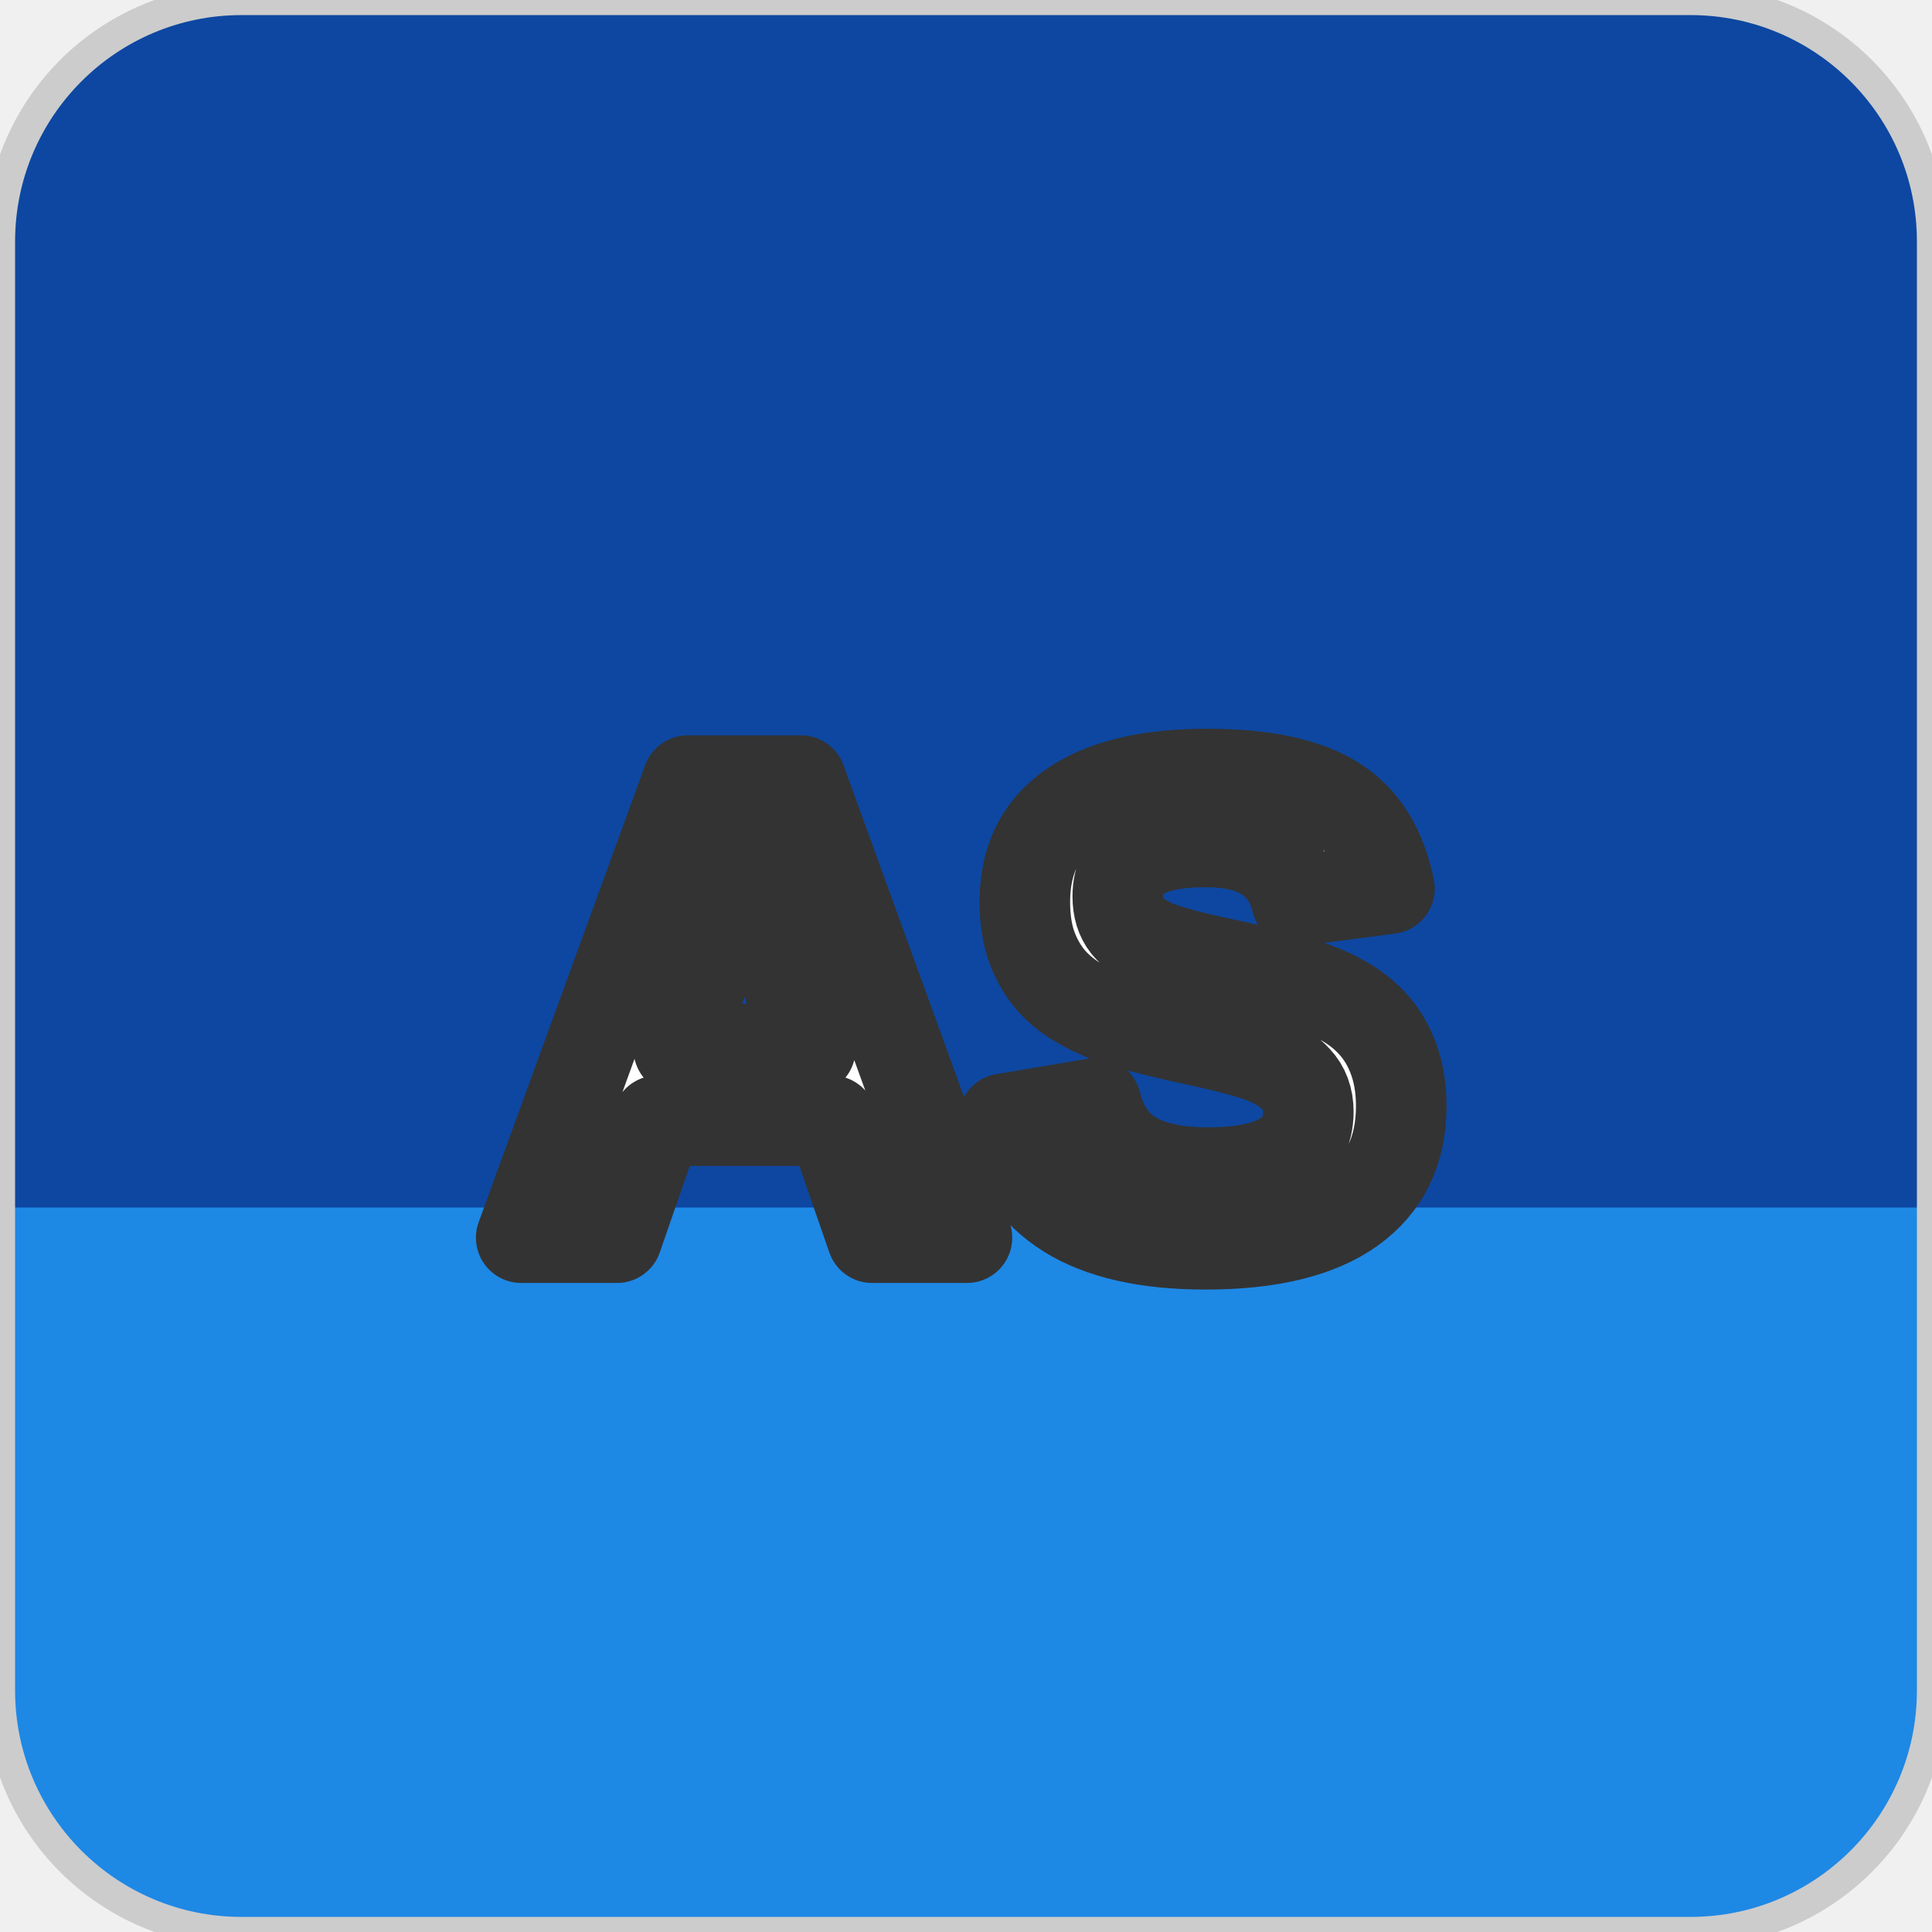
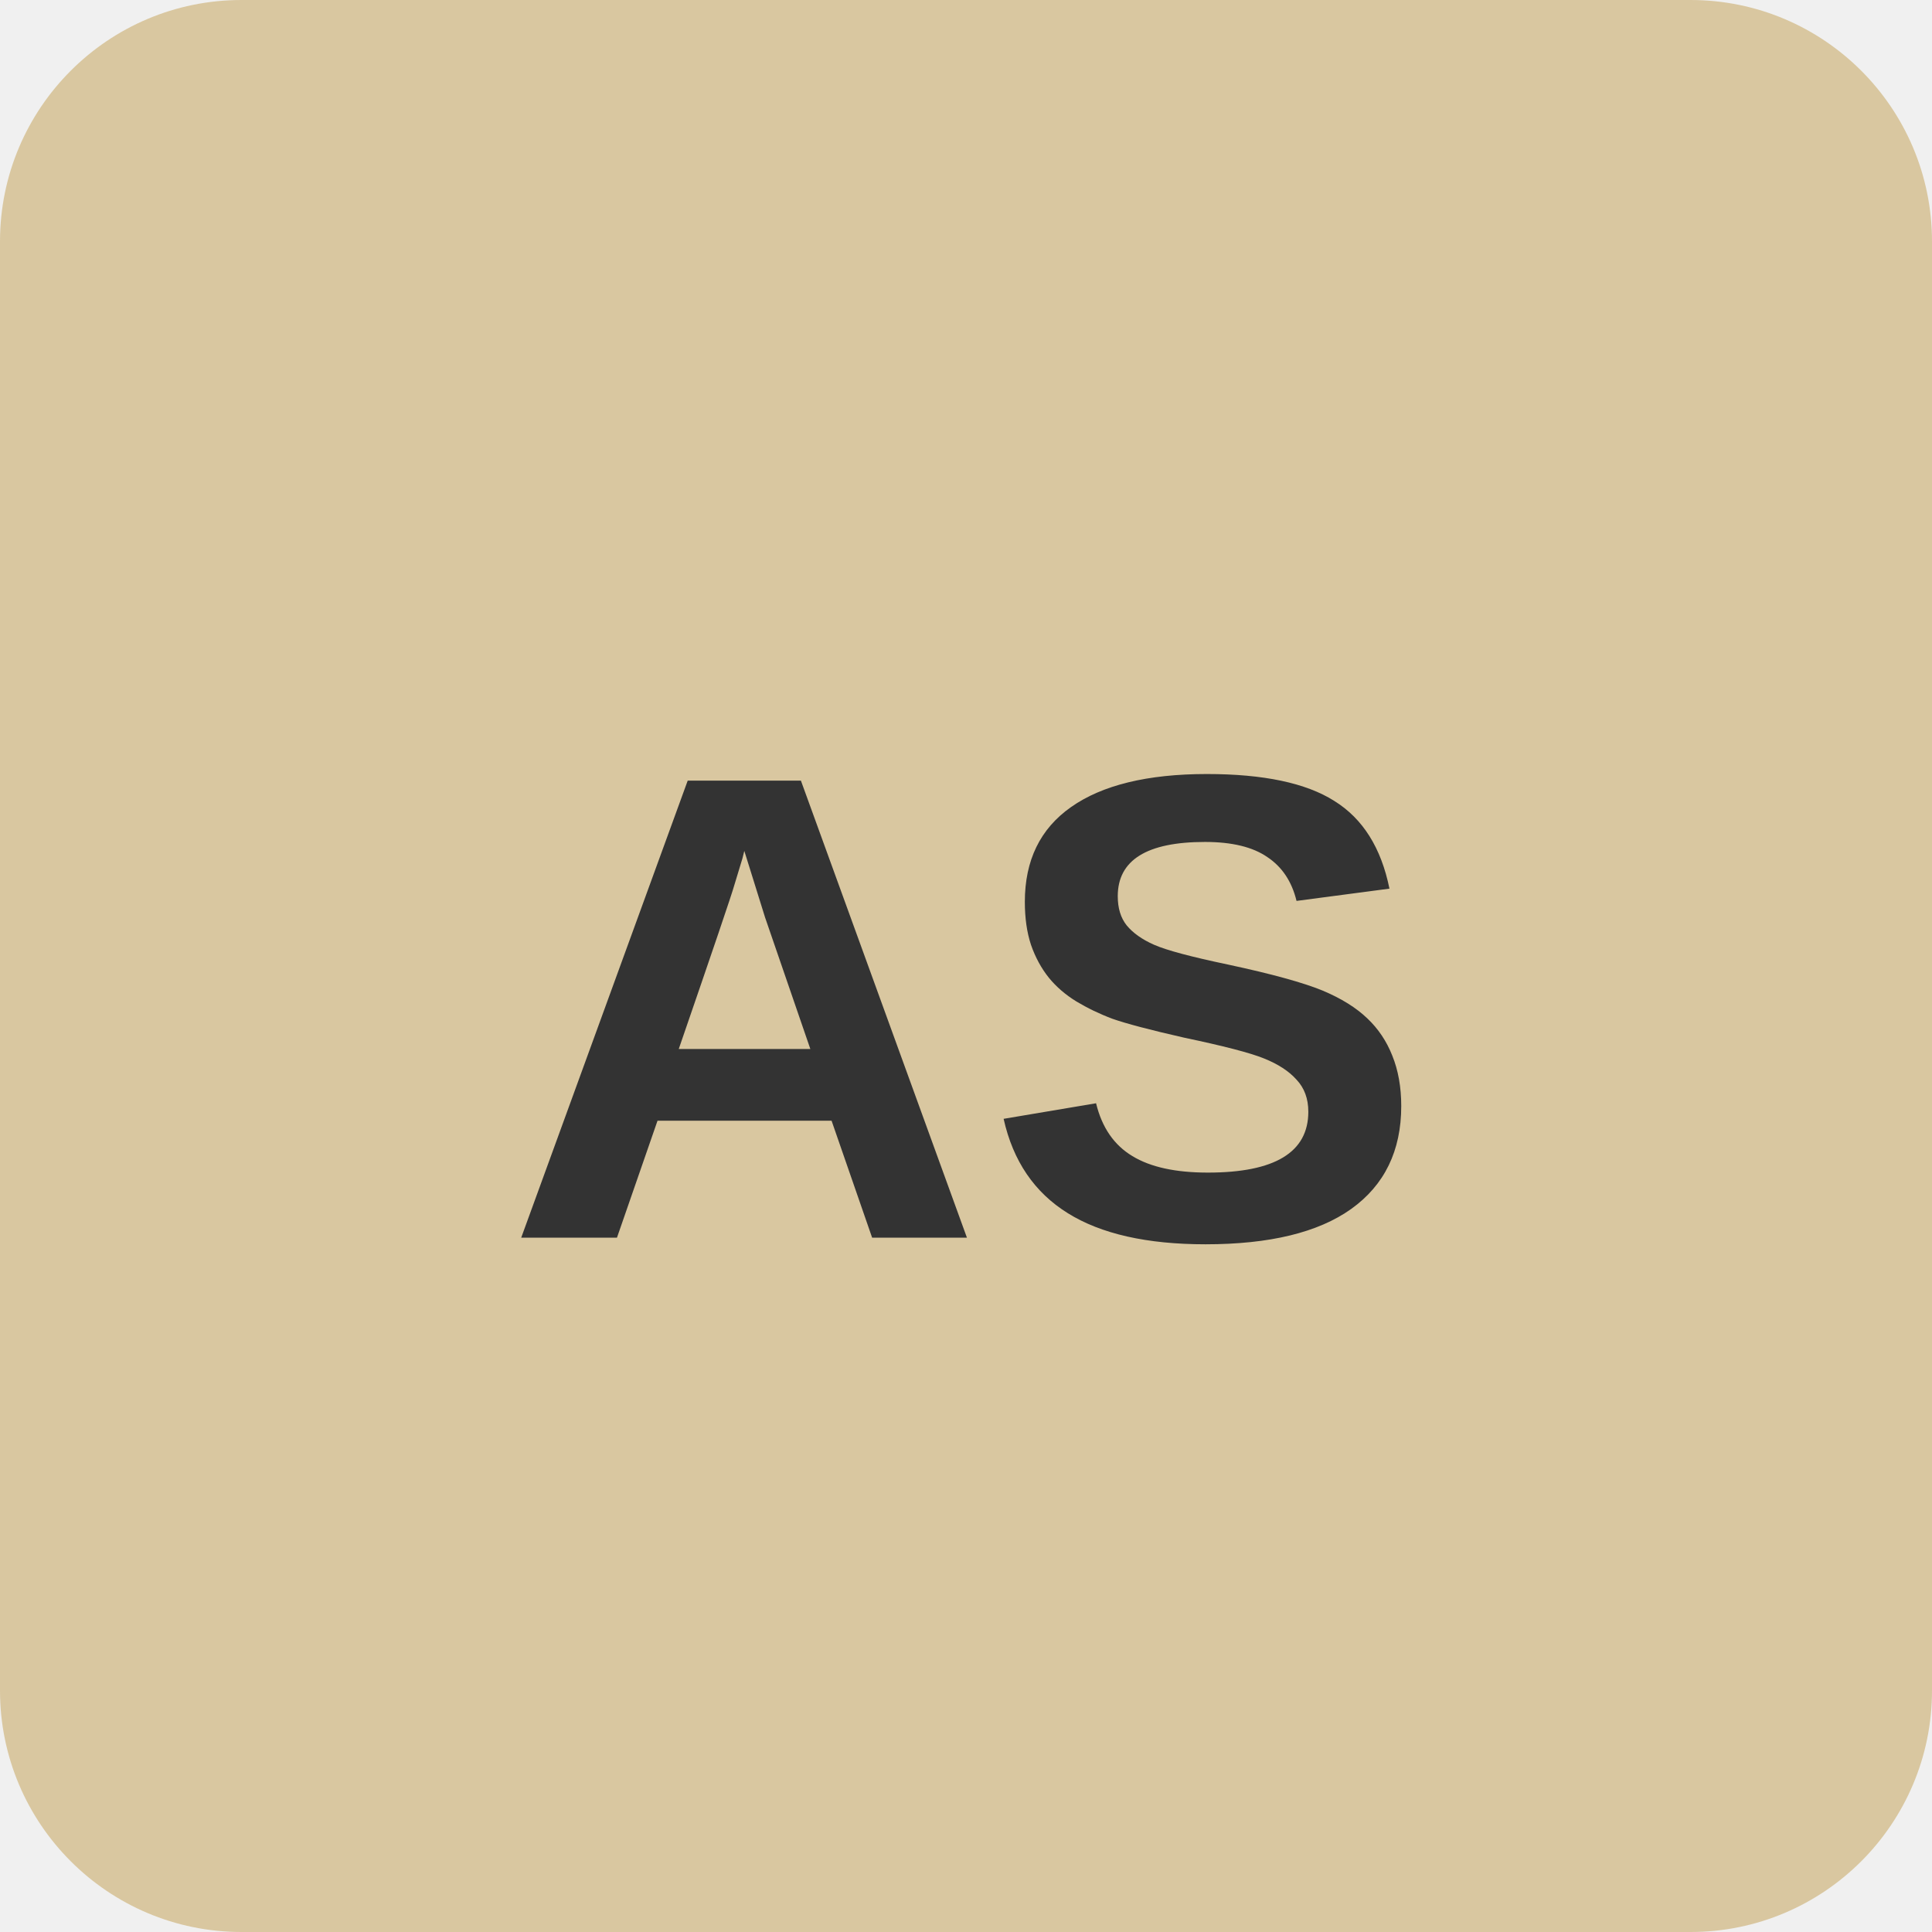
<svg xmlns="http://www.w3.org/2000/svg" viewBox="0 0 64 64" width="64" height="64">
-   <defs>
-     <clipPath id="c">
-       <rect width="64" height="64" rx="8" />
-     </clipPath>
-   </defs>
-   <rect width="64" height="64" fill="#0D47A1" clip-path="url(#c)" />
-   <rect x="0" y="40" width="64" height="24" fill="#1E88E5" clip-path="url(#c)" />
-   <rect width="64" height="64" rx="8" fill="none" stroke="#ccc" stroke-width="1" />
-   <text x="32" y="41" font-family="Arial,sans-serif" font-size="22" font-weight="bold" stroke="#333" stroke-width="3" stroke-linejoin="round" fill="white" text-anchor="middle">AS</text>
+   <rect width="64" height="64" rx="8" fill="#D9C7A0" />
+   <text x="32" y="41" font-family="Arial,sans-serif" font-size="22" font-weight="bold" fill="#333" text-anchor="middle">AS</text>
</svg>
